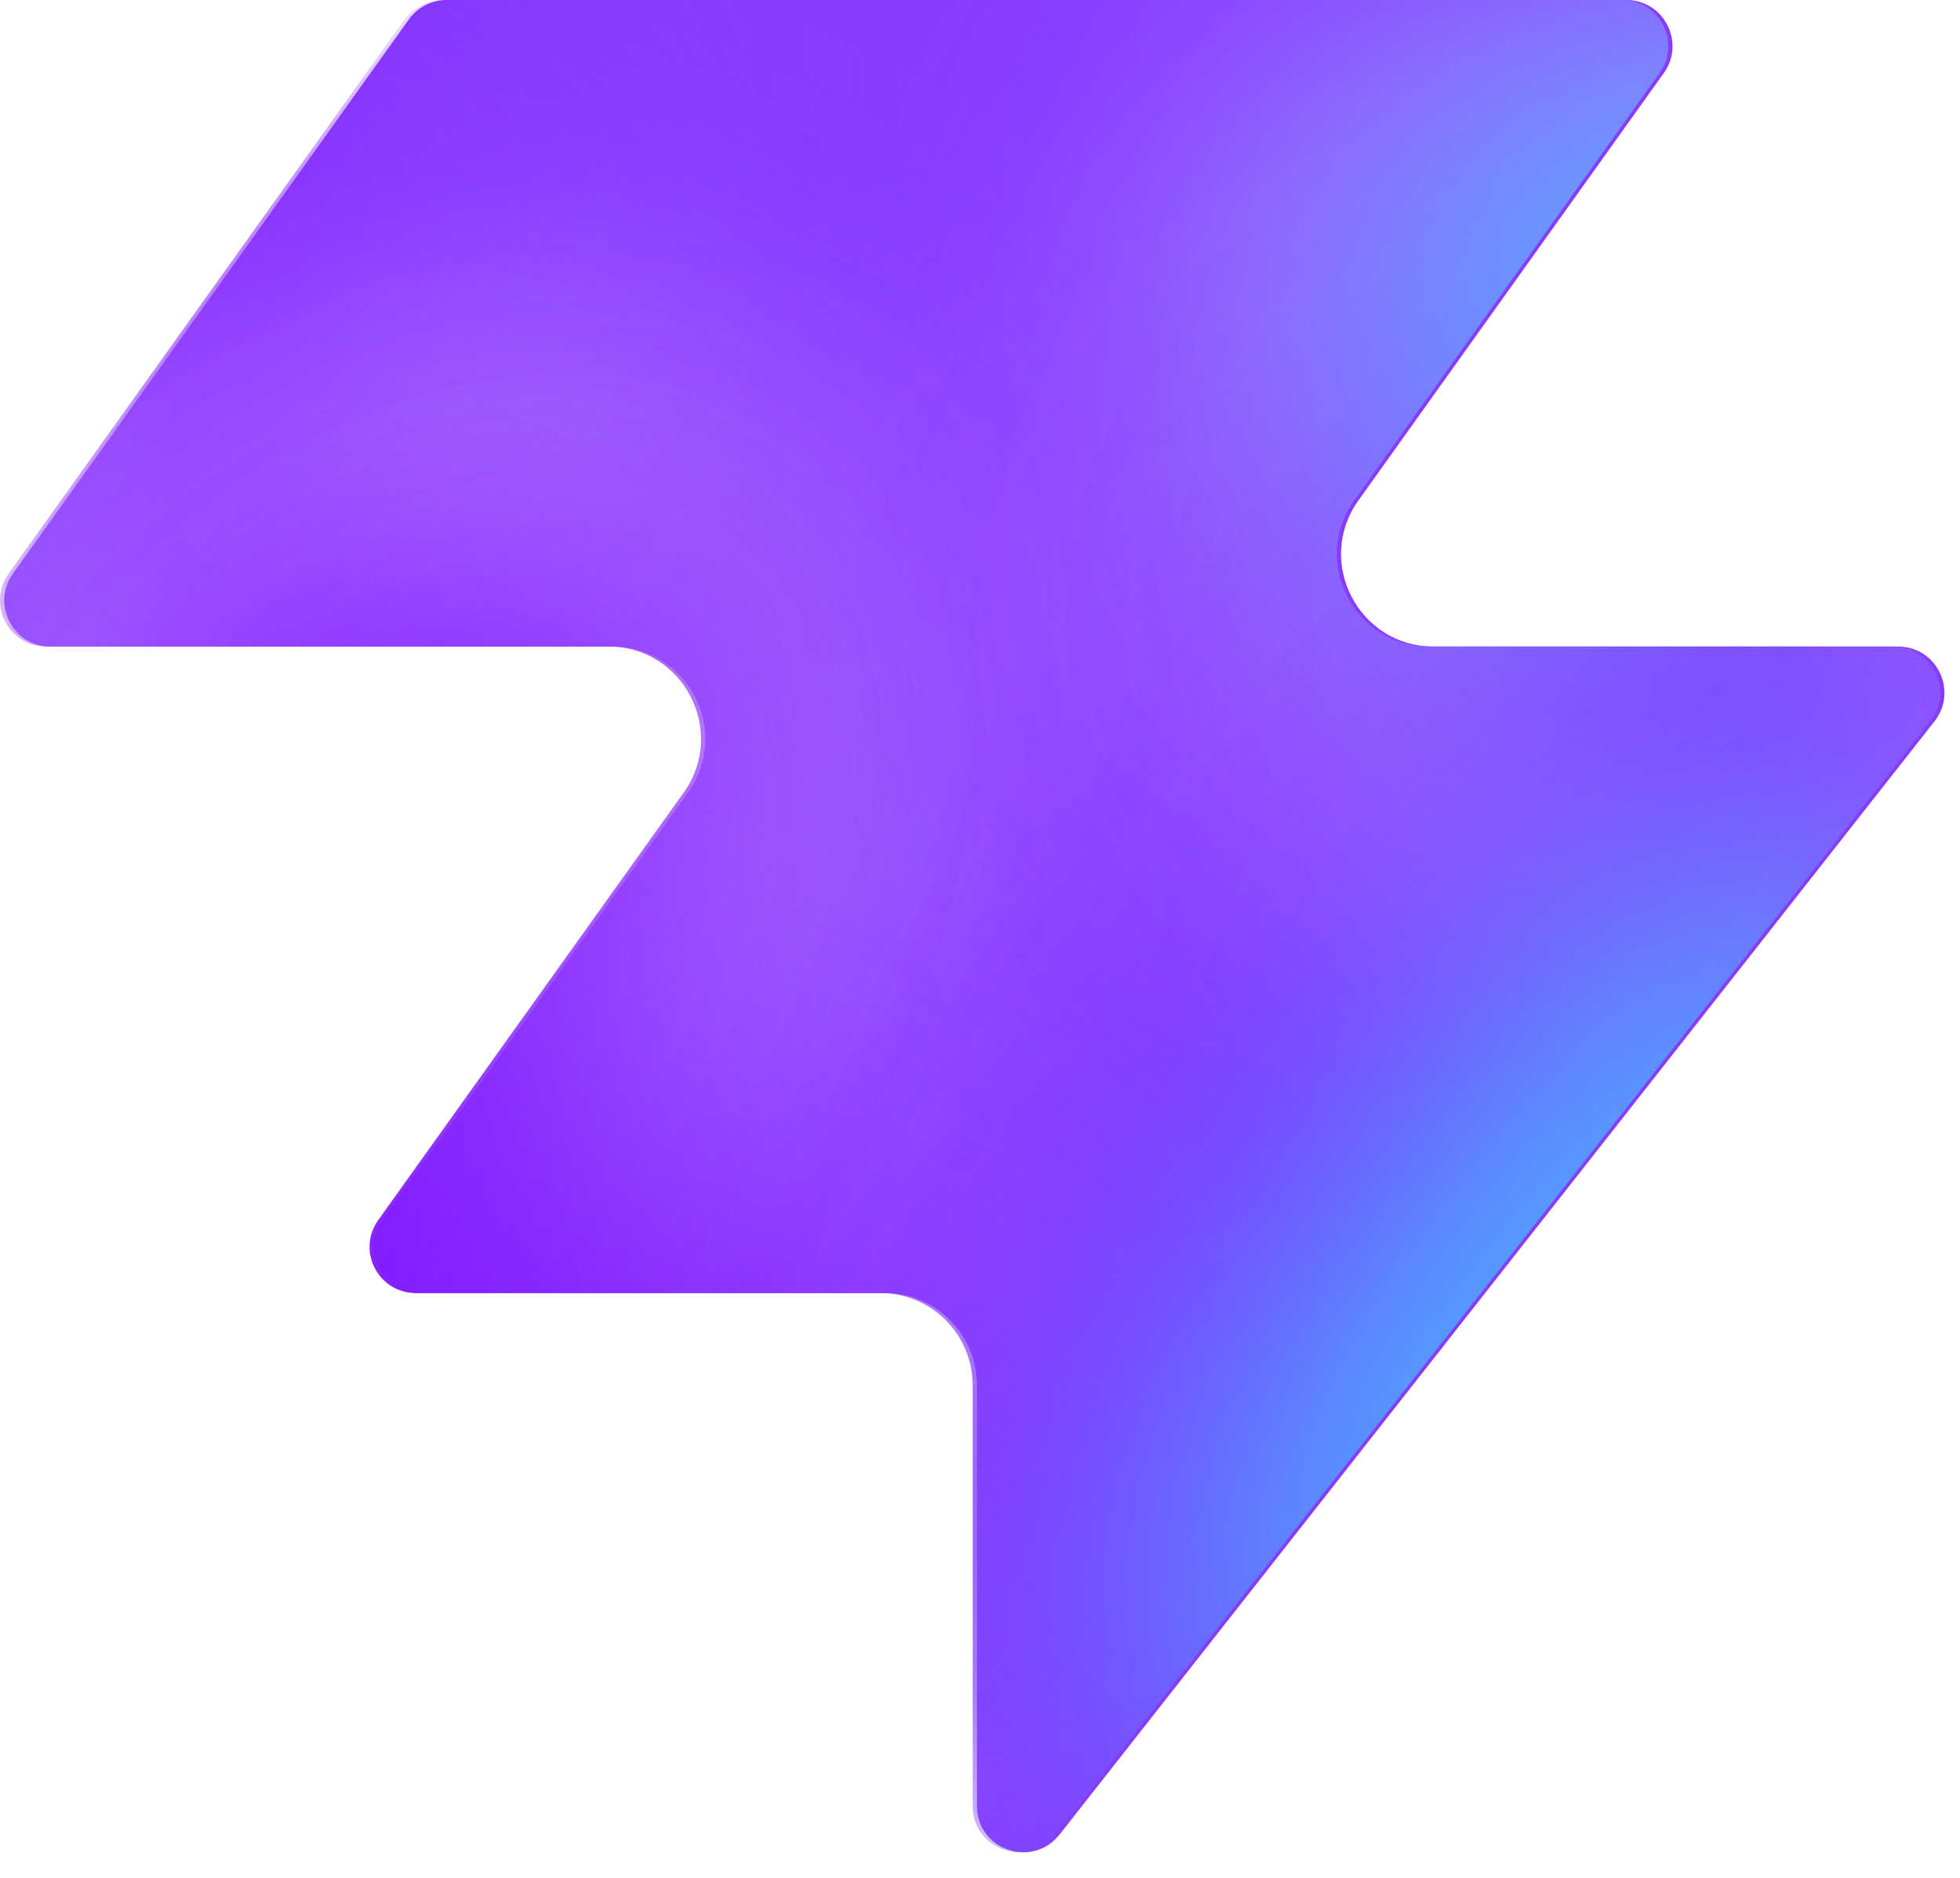
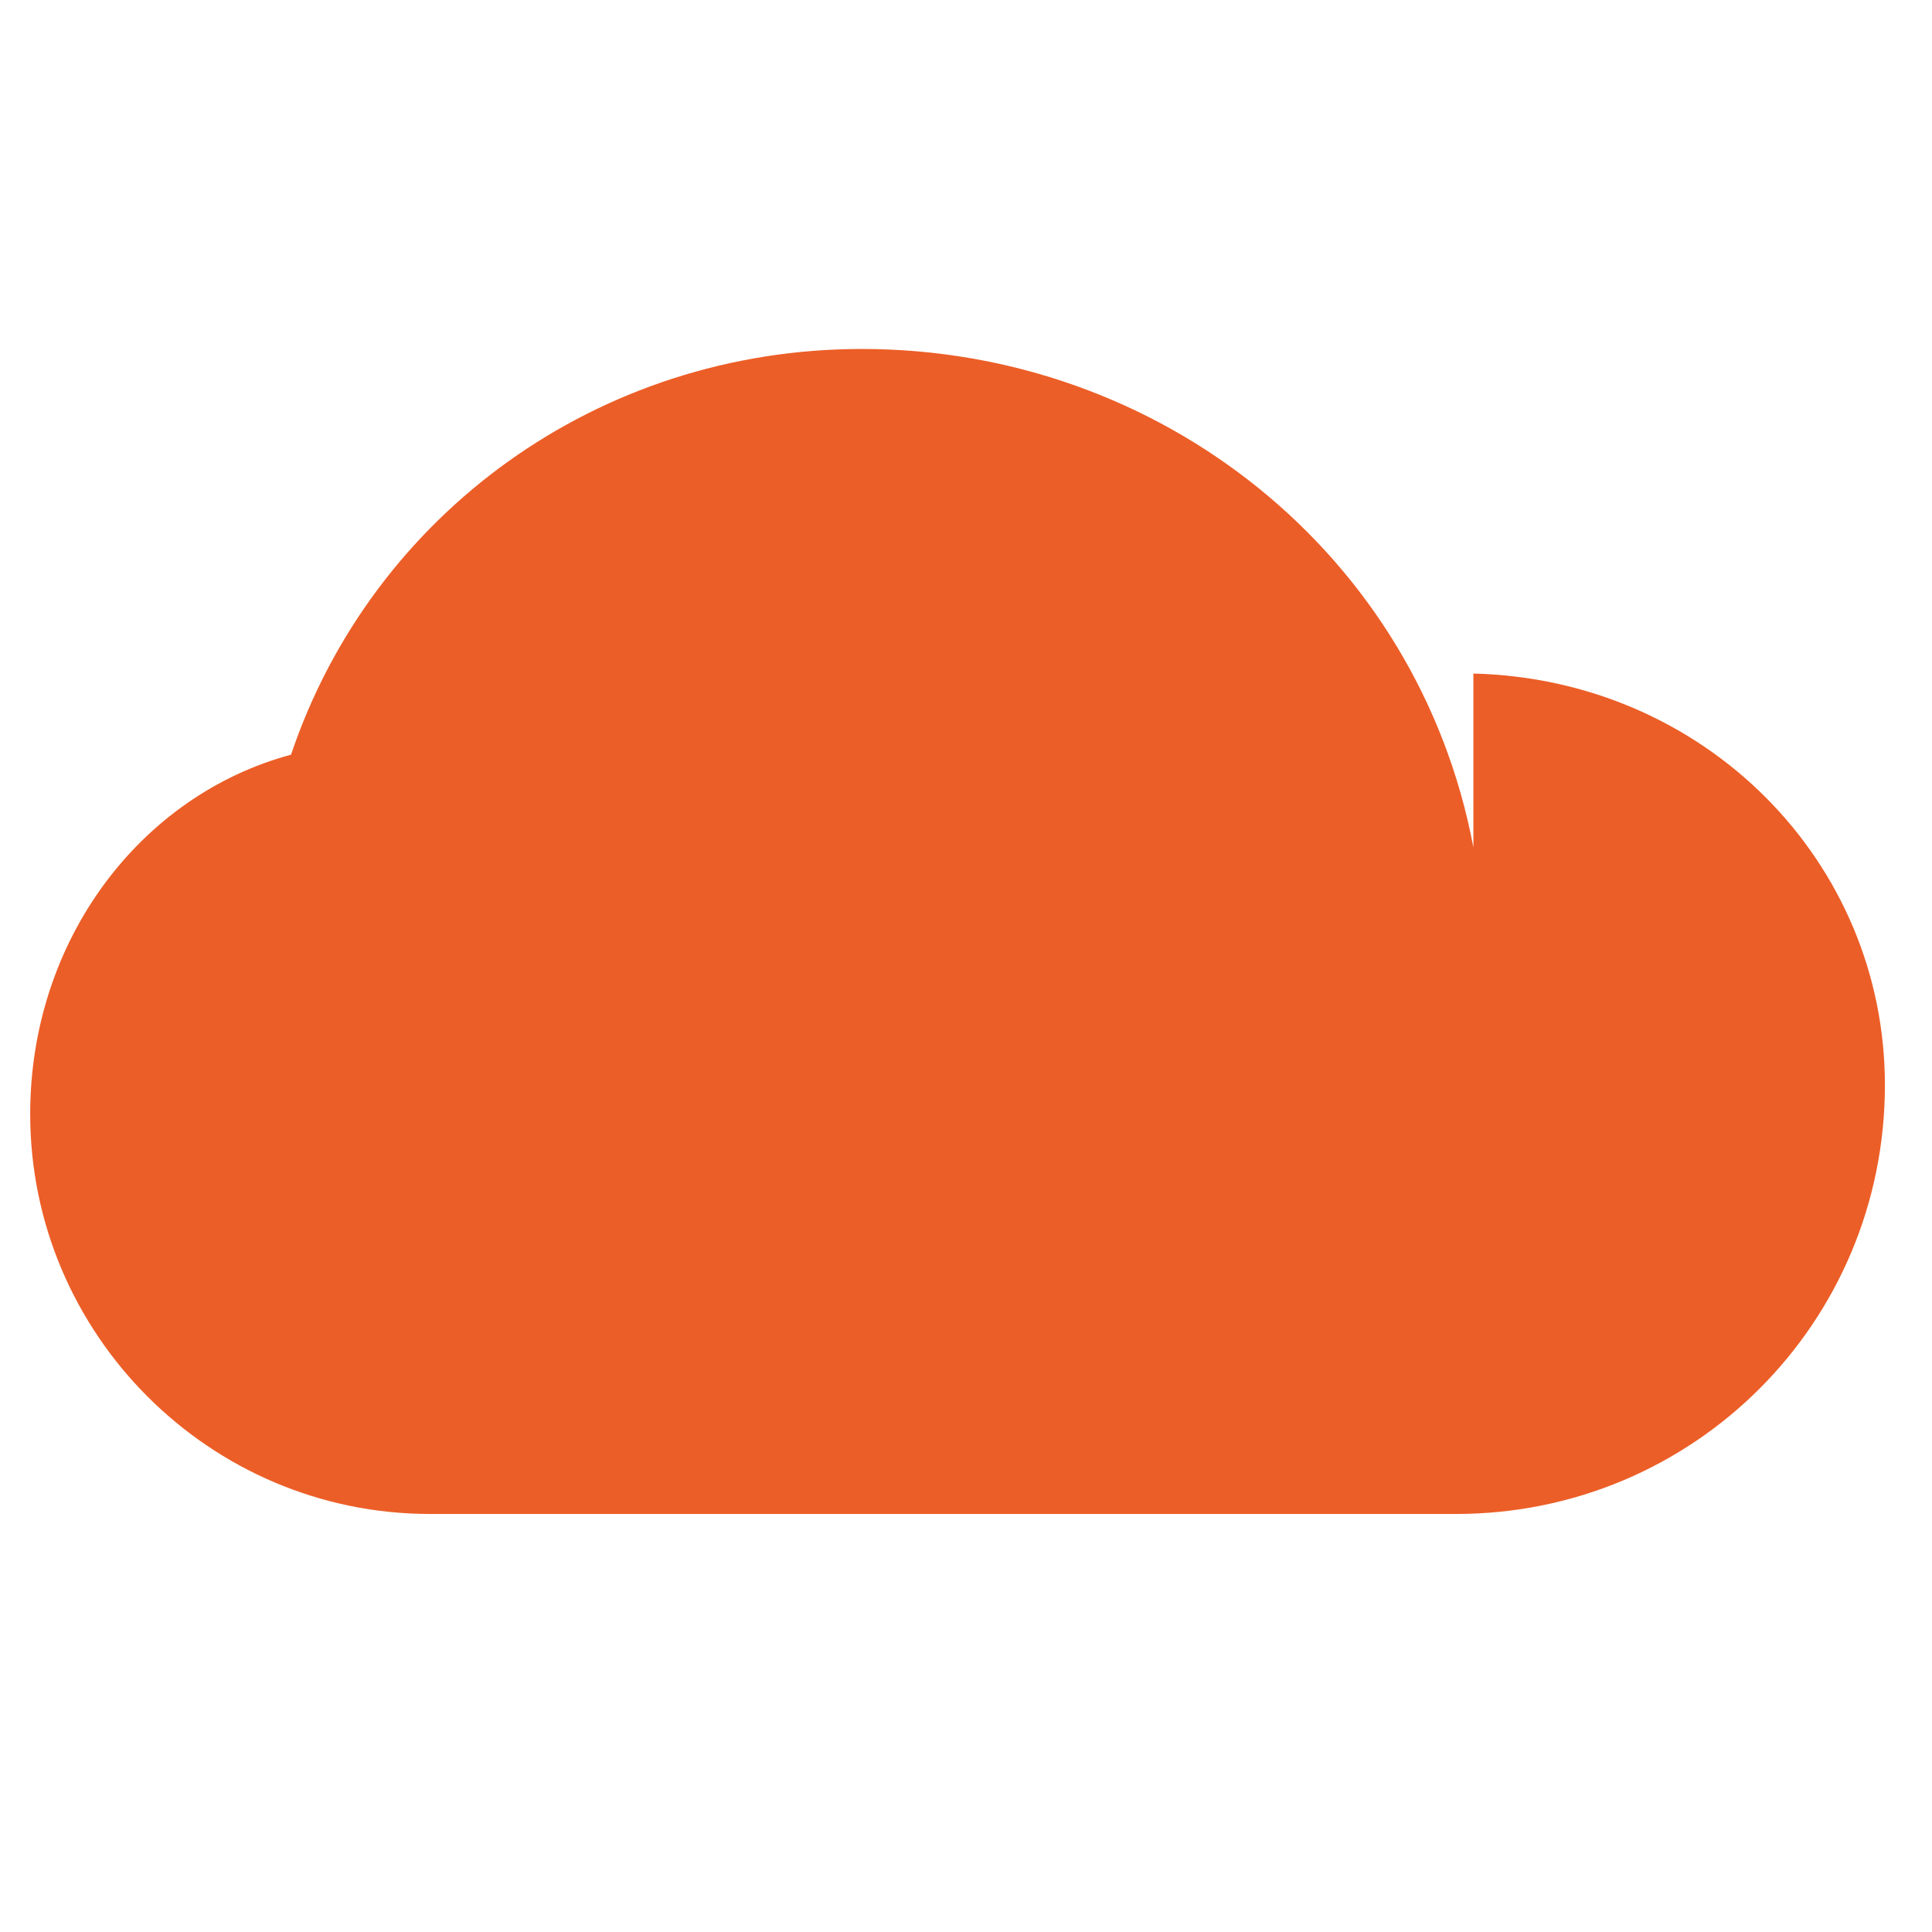
- <svg xmlns="http://www.w3.org/2000/svg" width="48" height="46" fill="none" viewBox="0 0 48 46">
-   <path fill="#863bff" d="M25.946 44.938c-.664.845-2.021.375-2.021-.698V33.937a2.26 2.26 0 0 0-2.262-2.262H10.287c-.92 0-1.456-1.04-.92-1.788l7.48-10.471c1.07-1.497 0-3.578-1.842-3.578H1.237c-.92 0-1.456-1.04-.92-1.788L10.013.474c.214-.297.556-.474.92-.474h28.894c.92 0 1.456 1.04.92 1.788l-7.48 10.471c-1.07 1.498 0 3.579 1.842 3.579h11.377c.943 0 1.473 1.088.89 1.83L25.947 44.94z" style="fill:#863bff;fill:color(display-p3 .525 .23 1);fill-opacity:1" />
-   <mask id="a" width="48" height="46" x="0" y="0" maskUnits="userSpaceOnUse" style="mask-type:alpha">
-     <path fill="#000" d="M25.842 44.938c-.664.844-2.021.375-2.021-.698V33.937a2.26 2.26 0 0 0-2.262-2.262H10.183c-.92 0-1.456-1.04-.92-1.788l7.48-10.471c1.07-1.498 0-3.579-1.842-3.579H1.133c-.92 0-1.456-1.04-.92-1.787L9.91.473c.214-.297.556-.474.92-.474h28.894c.92 0 1.456 1.04.92 1.788l-7.48 10.471c-1.07 1.498 0 3.578 1.842 3.578h11.377c.943 0 1.473 1.088.89 1.832L25.843 44.94z" style="fill:#000;fill-opacity:1" />
-   </mask>
-   <g mask="url(#a)">
-     <g filter="url(#b)">
-       <ellipse cx="5.508" cy="14.704" fill="#ede6ff" rx="5.508" ry="14.704" style="fill:#ede6ff;fill:color(display-p3 .927 .903 1);fill-opacity:1" transform="matrix(.00324 1 1 -.00324 -4.47 31.516)" />
-     </g>
-     <g filter="url(#c)">
-       <ellipse cx="10.399" cy="29.851" fill="#ede6ff" rx="10.399" ry="29.851" style="fill:#ede6ff;fill:color(display-p3 .927 .903 1);fill-opacity:1" transform="matrix(.00324 1 1 -.00324 -39.328 7.883)" />
-     </g>
-     <g filter="url(#d)">
-       <ellipse cx="5.508" cy="30.487" fill="#7e14ff" rx="5.508" ry="30.487" style="fill:#7e14ff;fill:color(display-p3 .492 .077 1);fill-opacity:1" transform="rotate(89.814 -25.913 -14.639)scale(1 -1)" />
-     </g>
-     <g filter="url(#e)">
-       <ellipse cx="5.508" cy="30.599" fill="#7e14ff" rx="5.508" ry="30.599" style="fill:#7e14ff;fill:color(display-p3 .492 .077 1);fill-opacity:1" transform="rotate(89.814 -32.644 -3.334)scale(1 -1)" />
-     </g>
-     <g filter="url(#f)">
-       <ellipse cx="5.508" cy="30.599" fill="#7e14ff" rx="5.508" ry="30.599" style="fill:#7e14ff;fill:color(display-p3 .492 .077 1);fill-opacity:1" transform="matrix(.00324 1 1 -.00324 -34.34 30.47)" />
-     </g>
-     <g filter="url(#g)">
-       <ellipse cx="14.072" cy="22.078" fill="#ede6ff" rx="14.072" ry="22.078" style="fill:#ede6ff;fill:color(display-p3 .927 .903 1);fill-opacity:1" transform="rotate(93.35 24.506 48.493)scale(-1 1)" />
-     </g>
-     <g filter="url(#h)">
-       <ellipse cx="3.47" cy="21.501" fill="#7e14ff" rx="3.47" ry="21.501" style="fill:#7e14ff;fill:color(display-p3 .492 .077 1);fill-opacity:1" transform="rotate(89.009 28.708 47.59)scale(-1 1)" />
-     </g>
-     <g filter="url(#i)">
-       <ellipse cx="3.47" cy="21.501" fill="#7e14ff" rx="3.47" ry="21.501" style="fill:#7e14ff;fill:color(display-p3 .492 .077 1);fill-opacity:1" transform="rotate(89.009 28.708 47.59)scale(-1 1)" />
-     </g>
-     <g filter="url(#j)">
-       <ellipse cx=".387" cy="8.972" fill="#7e14ff" rx="4.407" ry="29.108" style="fill:#7e14ff;fill:color(display-p3 .492 .077 1);fill-opacity:1" transform="rotate(39.51 .387 8.972)" />
-     </g>
-     <g filter="url(#k)">
-       <ellipse cx="47.523" cy="-6.092" fill="#7e14ff" rx="4.407" ry="29.108" style="fill:#7e14ff;fill:color(display-p3 .492 .077 1);fill-opacity:1" transform="rotate(37.892 47.523 -6.092)" />
-     </g>
-     <g filter="url(#l)">
-       <ellipse cx="41.412" cy="6.333" fill="#47bfff" rx="5.971" ry="9.665" style="fill:#47bfff;fill:color(display-p3 .28 .748 1);fill-opacity:1" transform="rotate(37.892 41.412 6.333)" />
-     </g>
-     <g filter="url(#m)">
-       <ellipse cx="-1.879" cy="38.332" fill="#7e14ff" rx="4.407" ry="29.108" style="fill:#7e14ff;fill:color(display-p3 .492 .077 1);fill-opacity:1" transform="rotate(37.892 -1.88 38.332)" />
-     </g>
-     <g filter="url(#n)">
-       <ellipse cx="-1.879" cy="38.332" fill="#7e14ff" rx="4.407" ry="29.108" style="fill:#7e14ff;fill:color(display-p3 .492 .077 1);fill-opacity:1" transform="rotate(37.892 -1.88 38.332)" />
-     </g>
-     <g filter="url(#o)">
-       <ellipse cx="35.651" cy="29.907" fill="#7e14ff" rx="4.407" ry="29.108" style="fill:#7e14ff;fill:color(display-p3 .492 .077 1);fill-opacity:1" transform="rotate(37.892 35.651 29.907)" />
-     </g>
-     <g filter="url(#p)">
-       <ellipse cx="38.418" cy="32.4" fill="#47bfff" rx="5.971" ry="15.297" style="fill:#47bfff;fill:color(display-p3 .28 .748 1);fill-opacity:1" transform="rotate(37.892 38.418 32.4)" />
-     </g>
-   </g>
-   <defs>
-     <filter id="b" width="60.045" height="41.654" x="-19.77" y="16.149" color-interpolation-filters="sRGB" filterUnits="userSpaceOnUse">
-       <feFlood flood-opacity="0" result="BackgroundImageFix" />
-       <feBlend in="SourceGraphic" in2="BackgroundImageFix" result="shape" />
-       <feGaussianBlur result="effect1_foregroundBlur_2002_17158" stdDeviation="7.659" />
-     </filter>
-     <filter id="c" width="90.34" height="51.437" x="-54.613" y="-7.533" color-interpolation-filters="sRGB" filterUnits="userSpaceOnUse">
-       <feFlood flood-opacity="0" result="BackgroundImageFix" />
-       <feBlend in="SourceGraphic" in2="BackgroundImageFix" result="shape" />
-       <feGaussianBlur result="effect1_foregroundBlur_2002_17158" stdDeviation="7.659" />
-     </filter>
-     <filter id="d" width="79.355" height="29.4" x="-49.64" y="2.03" color-interpolation-filters="sRGB" filterUnits="userSpaceOnUse">
-       <feFlood flood-opacity="0" result="BackgroundImageFix" />
-       <feBlend in="SourceGraphic" in2="BackgroundImageFix" result="shape" />
-       <feGaussianBlur result="effect1_foregroundBlur_2002_17158" stdDeviation="4.596" />
-     </filter>
-     <filter id="e" width="79.579" height="29.4" x="-45.045" y="20.029" color-interpolation-filters="sRGB" filterUnits="userSpaceOnUse">
-       <feFlood flood-opacity="0" result="BackgroundImageFix" />
-       <feBlend in="SourceGraphic" in2="BackgroundImageFix" result="shape" />
-       <feGaussianBlur result="effect1_foregroundBlur_2002_17158" stdDeviation="4.596" />
-     </filter>
-     <filter id="f" width="79.579" height="29.4" x="-43.513" y="21.178" color-interpolation-filters="sRGB" filterUnits="userSpaceOnUse">
-       <feFlood flood-opacity="0" result="BackgroundImageFix" />
-       <feBlend in="SourceGraphic" in2="BackgroundImageFix" result="shape" />
-       <feGaussianBlur result="effect1_foregroundBlur_2002_17158" stdDeviation="4.596" />
-     </filter>
-     <filter id="g" width="74.749" height="58.852" x="15.756" y="-17.901" color-interpolation-filters="sRGB" filterUnits="userSpaceOnUse">
-       <feFlood flood-opacity="0" result="BackgroundImageFix" />
-       <feBlend in="SourceGraphic" in2="BackgroundImageFix" result="shape" />
-       <feGaussianBlur result="effect1_foregroundBlur_2002_17158" stdDeviation="7.659" />
-     </filter>
-     <filter id="h" width="61.377" height="25.362" x="23.548" y="2.284" color-interpolation-filters="sRGB" filterUnits="userSpaceOnUse">
-       <feFlood flood-opacity="0" result="BackgroundImageFix" />
-       <feBlend in="SourceGraphic" in2="BackgroundImageFix" result="shape" />
-       <feGaussianBlur result="effect1_foregroundBlur_2002_17158" stdDeviation="4.596" />
-     </filter>
-     <filter id="i" width="61.377" height="25.362" x="23.548" y="2.284" color-interpolation-filters="sRGB" filterUnits="userSpaceOnUse">
-       <feFlood flood-opacity="0" result="BackgroundImageFix" />
-       <feBlend in="SourceGraphic" in2="BackgroundImageFix" result="shape" />
-       <feGaussianBlur result="effect1_foregroundBlur_2002_17158" stdDeviation="4.596" />
-     </filter>
-     <filter id="j" width="56.045" height="63.649" x="-27.636" y="-22.853" color-interpolation-filters="sRGB" filterUnits="userSpaceOnUse">
-       <feFlood flood-opacity="0" result="BackgroundImageFix" />
-       <feBlend in="SourceGraphic" in2="BackgroundImageFix" result="shape" />
-       <feGaussianBlur result="effect1_foregroundBlur_2002_17158" stdDeviation="4.596" />
-     </filter>
-     <filter id="k" width="54.814" height="64.646" x="20.116" y="-38.415" color-interpolation-filters="sRGB" filterUnits="userSpaceOnUse">
-       <feFlood flood-opacity="0" result="BackgroundImageFix" />
-       <feBlend in="SourceGraphic" in2="BackgroundImageFix" result="shape" />
-       <feGaussianBlur result="effect1_foregroundBlur_2002_17158" stdDeviation="4.596" />
-     </filter>
-     <filter id="l" width="33.541" height="35.313" x="24.641" y="-11.323" color-interpolation-filters="sRGB" filterUnits="userSpaceOnUse">
-       <feFlood flood-opacity="0" result="BackgroundImageFix" />
-       <feBlend in="SourceGraphic" in2="BackgroundImageFix" result="shape" />
-       <feGaussianBlur result="effect1_foregroundBlur_2002_17158" stdDeviation="4.596" />
-     </filter>
-     <filter id="m" width="54.814" height="64.646" x="-29.286" y="6.009" color-interpolation-filters="sRGB" filterUnits="userSpaceOnUse">
-       <feFlood flood-opacity="0" result="BackgroundImageFix" />
-       <feBlend in="SourceGraphic" in2="BackgroundImageFix" result="shape" />
-       <feGaussianBlur result="effect1_foregroundBlur_2002_17158" stdDeviation="4.596" />
-     </filter>
-     <filter id="n" width="54.814" height="64.646" x="-29.286" y="6.009" color-interpolation-filters="sRGB" filterUnits="userSpaceOnUse">
-       <feFlood flood-opacity="0" result="BackgroundImageFix" />
-       <feBlend in="SourceGraphic" in2="BackgroundImageFix" result="shape" />
-       <feGaussianBlur result="effect1_foregroundBlur_2002_17158" stdDeviation="4.596" />
-     </filter>
-     <filter id="o" width="54.814" height="64.646" x="8.244" y="-2.416" color-interpolation-filters="sRGB" filterUnits="userSpaceOnUse">
-       <feFlood flood-opacity="0" result="BackgroundImageFix" />
-       <feBlend in="SourceGraphic" in2="BackgroundImageFix" result="shape" />
-       <feGaussianBlur result="effect1_foregroundBlur_2002_17158" stdDeviation="4.596" />
-     </filter>
-     <filter id="p" width="39.409" height="43.623" x="18.713" y="10.588" color-interpolation-filters="sRGB" filterUnits="userSpaceOnUse">
-       <feFlood flood-opacity="0" result="BackgroundImageFix" />
-       <feBlend in="SourceGraphic" in2="BackgroundImageFix" result="shape" />
-       <feGaussianBlur result="effect1_foregroundBlur_2002_17158" stdDeviation="4.596" />
-     </filter>
-   </defs>
+ <svg xmlns="http://www.w3.org/2000/svg" viewBox="0 0 64 64">
+   <path fill="#EC5E27" d="M49.8 28.2C47.9 18.1 39 11 28.7 11c-9.1 0-16.9 5.7-19.7 14C3.8 26.4 0 31.4 0 37.4 0 45 6.2 51.2 13.8 51.2h35.4C57.4 51.2 64 44.6 64 36.4c0-7.7-6.2-14-14.2-14.2z" transform="translate(1 1) scale(.96 .96)" />
</svg>
